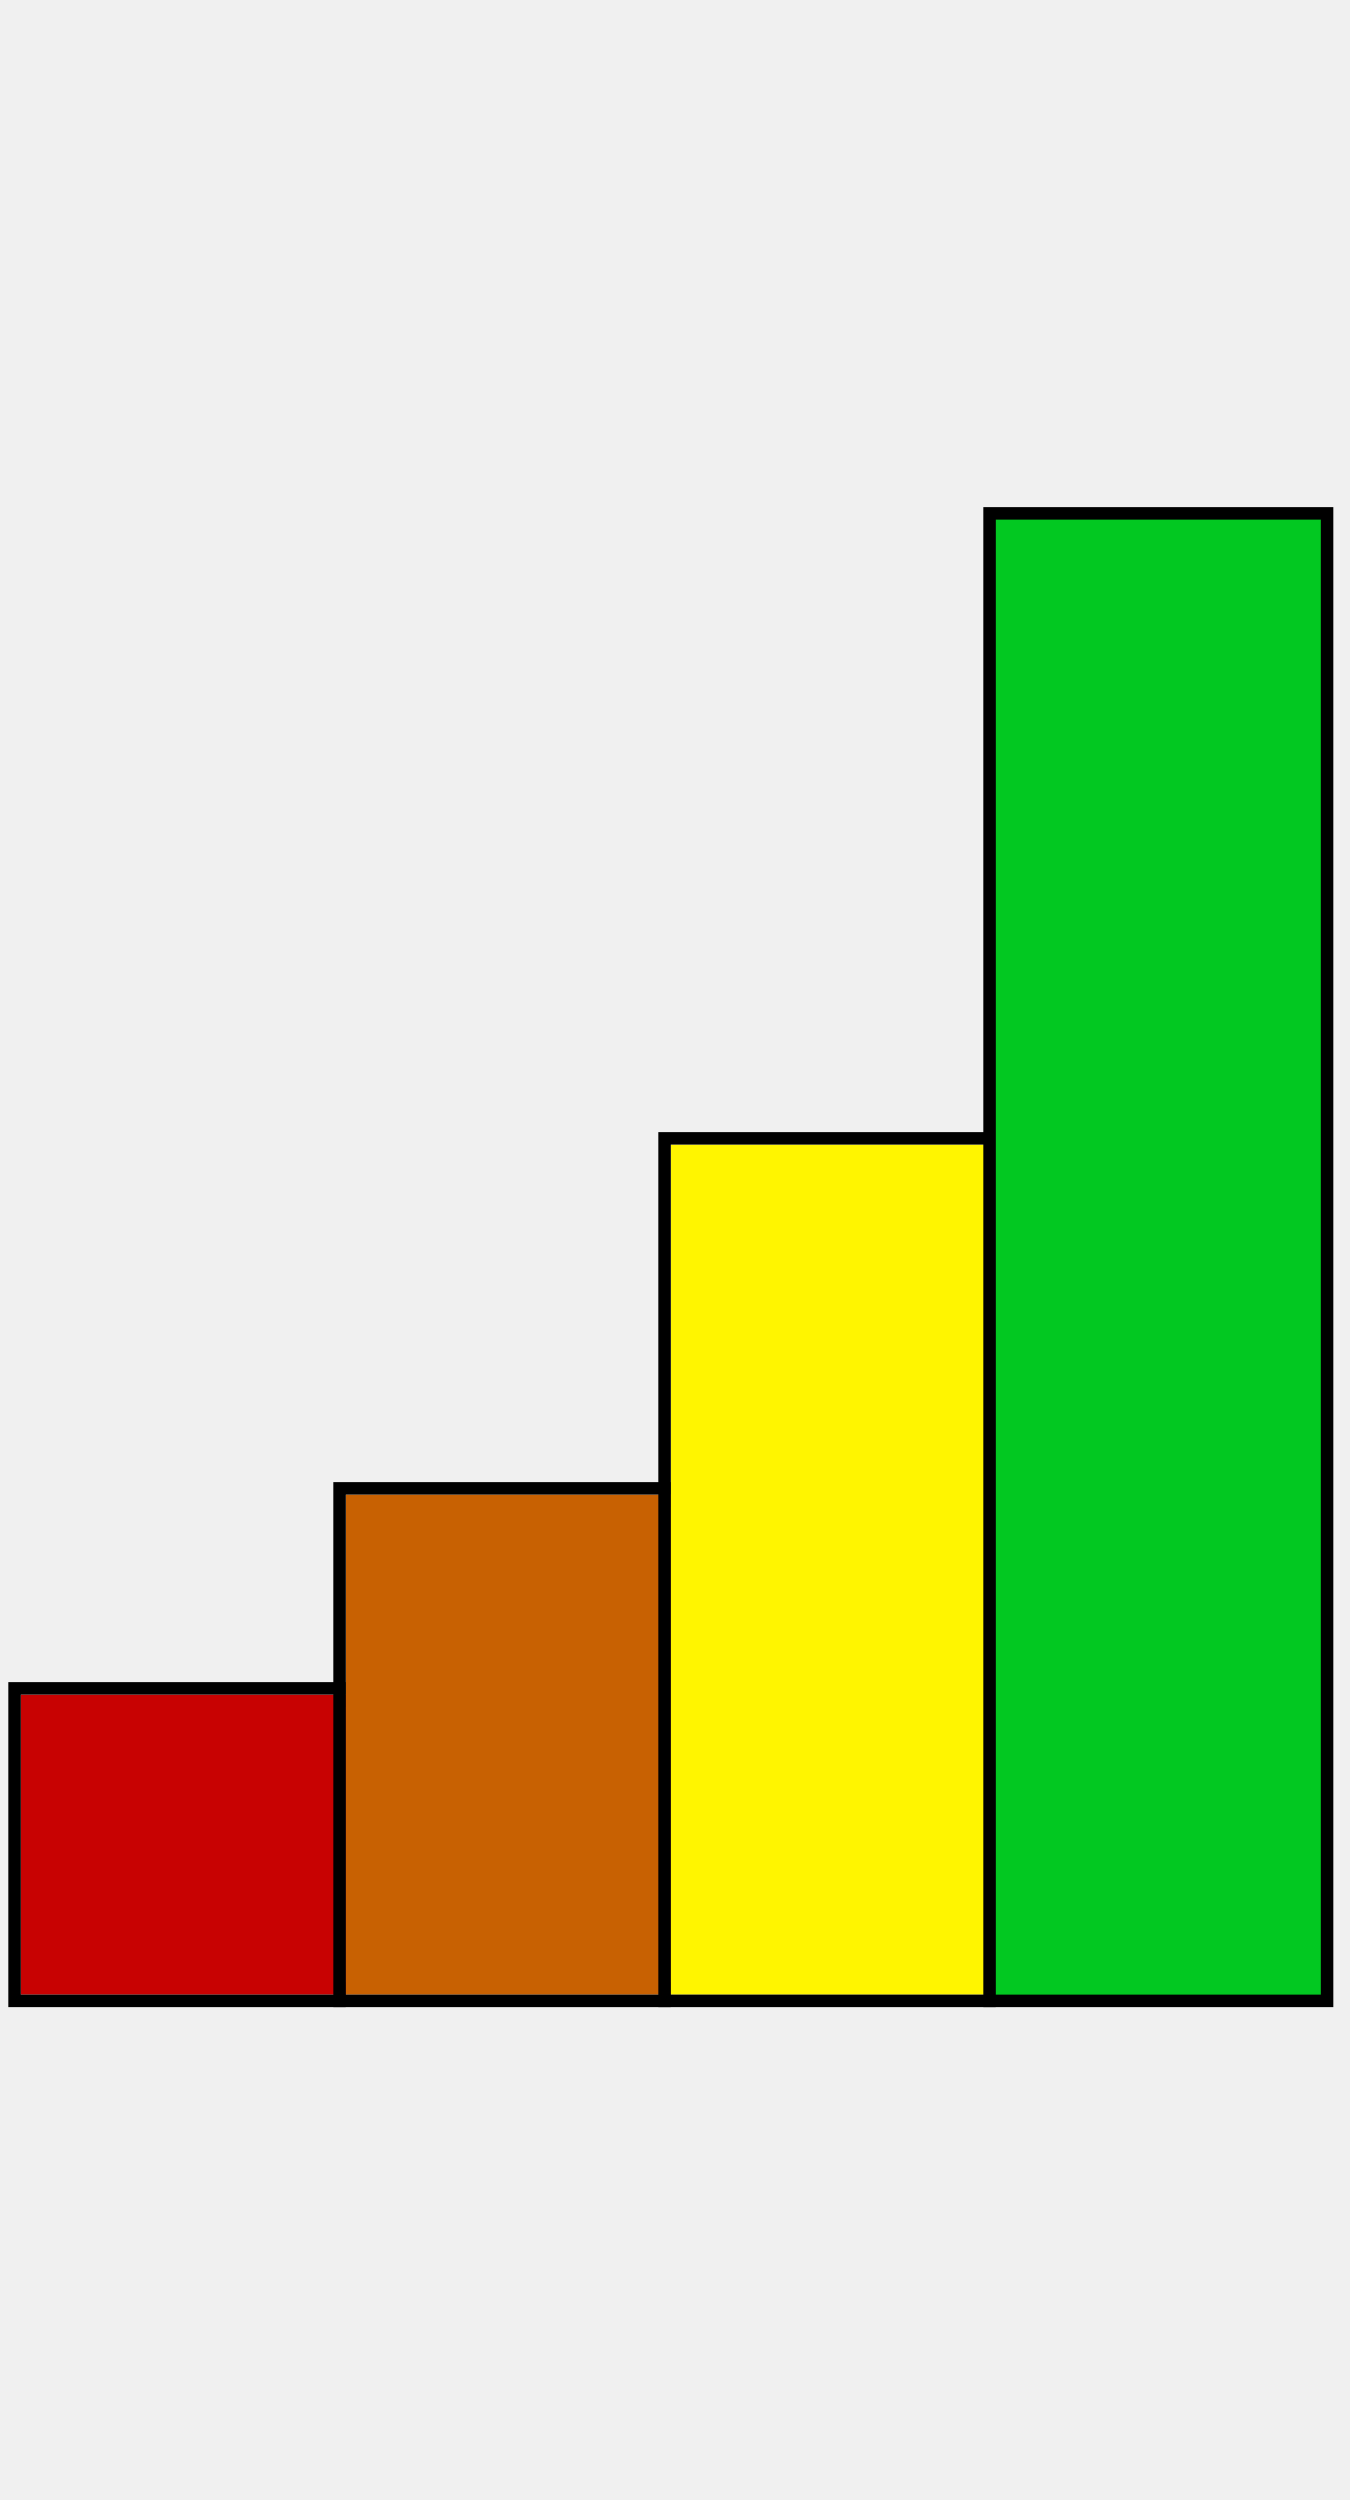
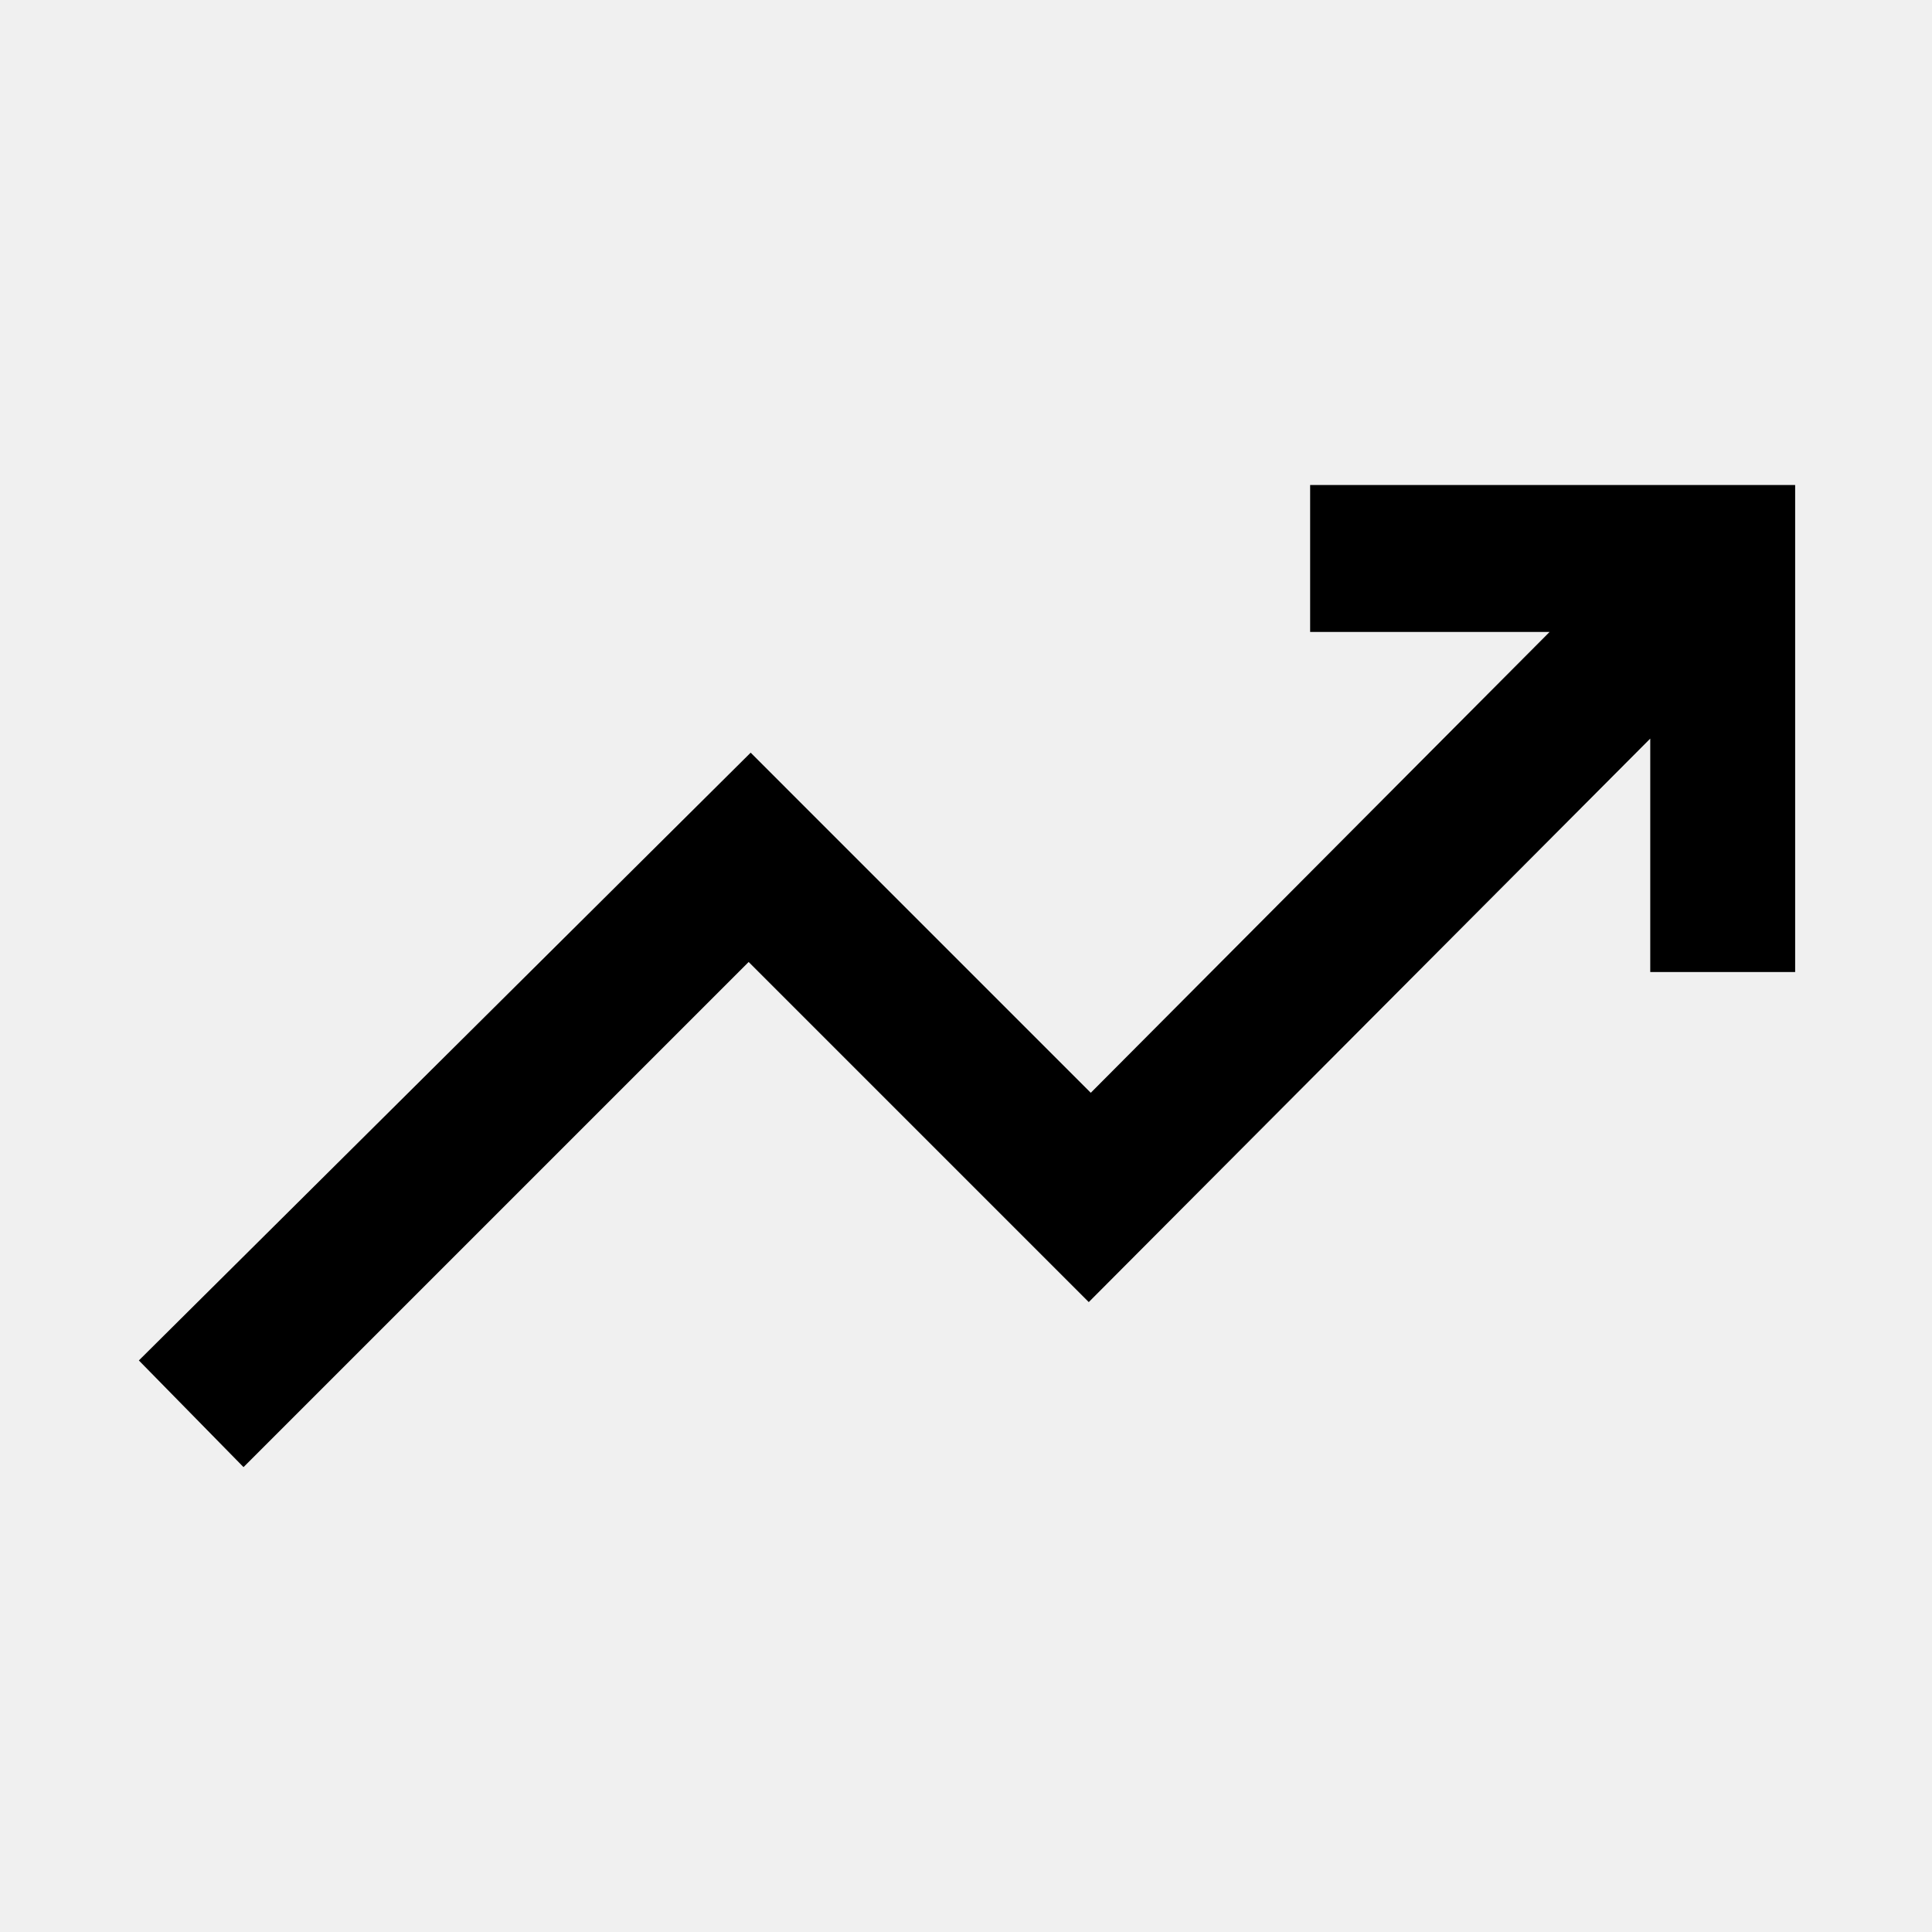
- <svg xmlns="http://www.w3.org/2000/svg" width="54" height="100" viewBox="0 0 54 100" fill="none">
-   <mask id="path-1-outside-1_211_69" maskUnits="userSpaceOnUse" x="-0.167" y="66.785" width="14" height="14" fill="black">
-     <rect fill="white" x="-0.167" y="66.785" width="14" height="14" />
-     <path d="M0.833 67.785H13.833V79.785H0.833V67.785Z" />
-   </mask>
-   <path d="M0.833 67.785H13.833V79.785H0.833V67.785Z" fill="#C80202" />
-   <path d="M0.833 67.785V67.285H0.333V67.785H0.833ZM0.833 79.785H0.333V80.285H0.833V79.785ZM0.833 68.285H13.833V67.285H0.833V68.285ZM13.833 79.285H0.833V80.285H13.833V79.285ZM1.333 79.785V67.785H0.333V79.785H1.333Z" fill="black" mask="url(#path-1-outside-1_211_69)" />
-   <mask id="path-3-outside-2_211_69" maskUnits="userSpaceOnUse" x="12.833" y="58.785" width="14" height="22" fill="black">
-     <rect fill="white" x="12.833" y="58.785" width="14" height="22" />
-     <path d="M13.833 59.785H26.833V79.785H13.833V59.785Z" />
-   </mask>
-   <path d="M13.833 59.785H26.833V79.785H13.833V59.785Z" fill="#C86102" />
-   <path d="M13.833 59.785V59.285H13.333V59.785H13.833ZM13.833 79.785H13.333V80.285H13.833V79.785ZM13.833 60.285H26.833V59.285H13.833V60.285ZM26.833 79.285H13.833V80.285H26.833V79.285ZM14.333 79.785V59.785H13.333V79.785H14.333Z" fill="black" mask="url(#path-3-outside-2_211_69)" />
-   <mask id="path-5-outside-3_211_69" maskUnits="userSpaceOnUse" x="25.833" y="44.785" width="14" height="36" fill="black">
-     <rect fill="white" x="25.833" y="44.785" width="14" height="36" />
-     <path d="M26.833 45.785H39.833V79.785H26.833V45.785Z" />
-   </mask>
-   <path d="M26.833 45.785H39.833V79.785H26.833V45.785Z" fill="#FFF500" />
-   <path d="M26.833 45.785V45.285H26.333V45.785H26.833ZM26.833 79.785H26.333V80.285H26.833V79.785ZM26.833 46.285H39.833V45.285H26.833V46.285ZM39.833 79.285H26.833V80.285H39.833V79.285ZM27.333 79.785V45.785H26.333V79.785H27.333Z" fill="black" mask="url(#path-5-outside-3_211_69)" />
-   <rect x="39.583" y="20.535" width="13.5" height="59.5" fill="#02C821" stroke="black" stroke-width="0.5" stroke-miterlimit="16" />
+ <svg xmlns="http://www.w3.org/2000/svg" height="48" viewBox="0 -960 960 960" width="48">
+   <path d="m121-231-52-53 304-302 169 169 228-229H651v-73h241v242h-72v-116L541-313 372-482 121-231Z" />
</svg>
